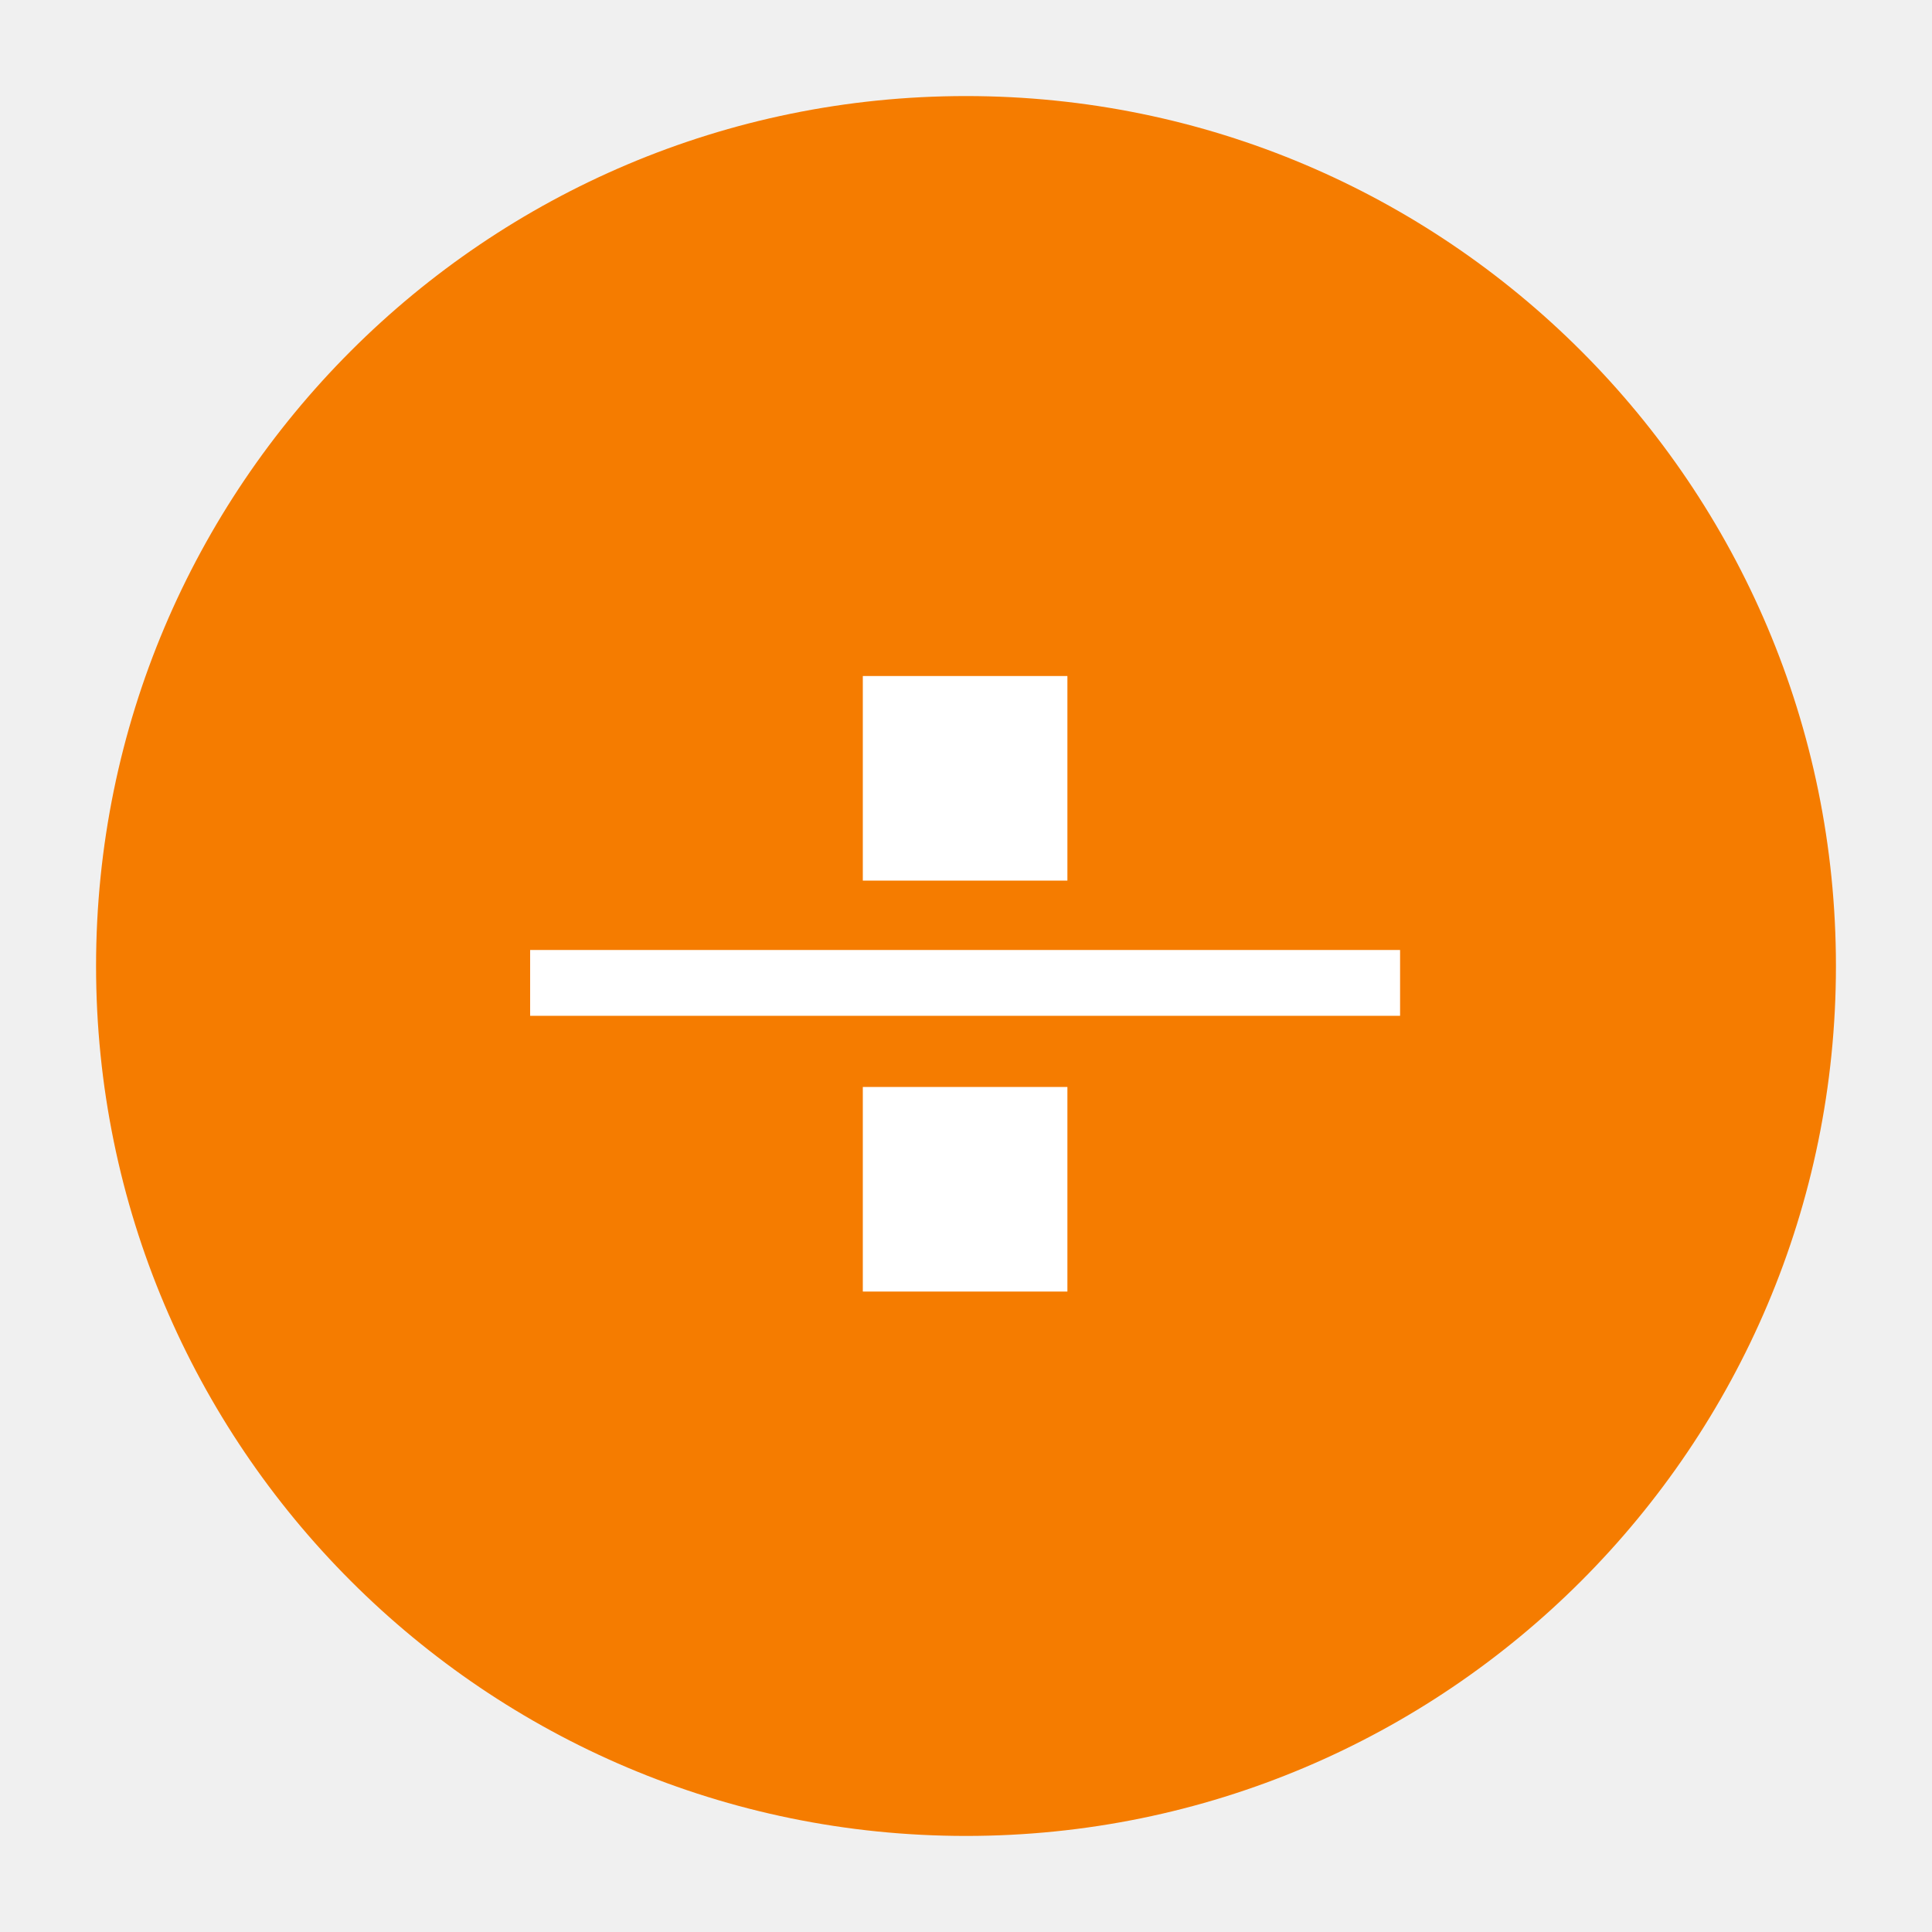
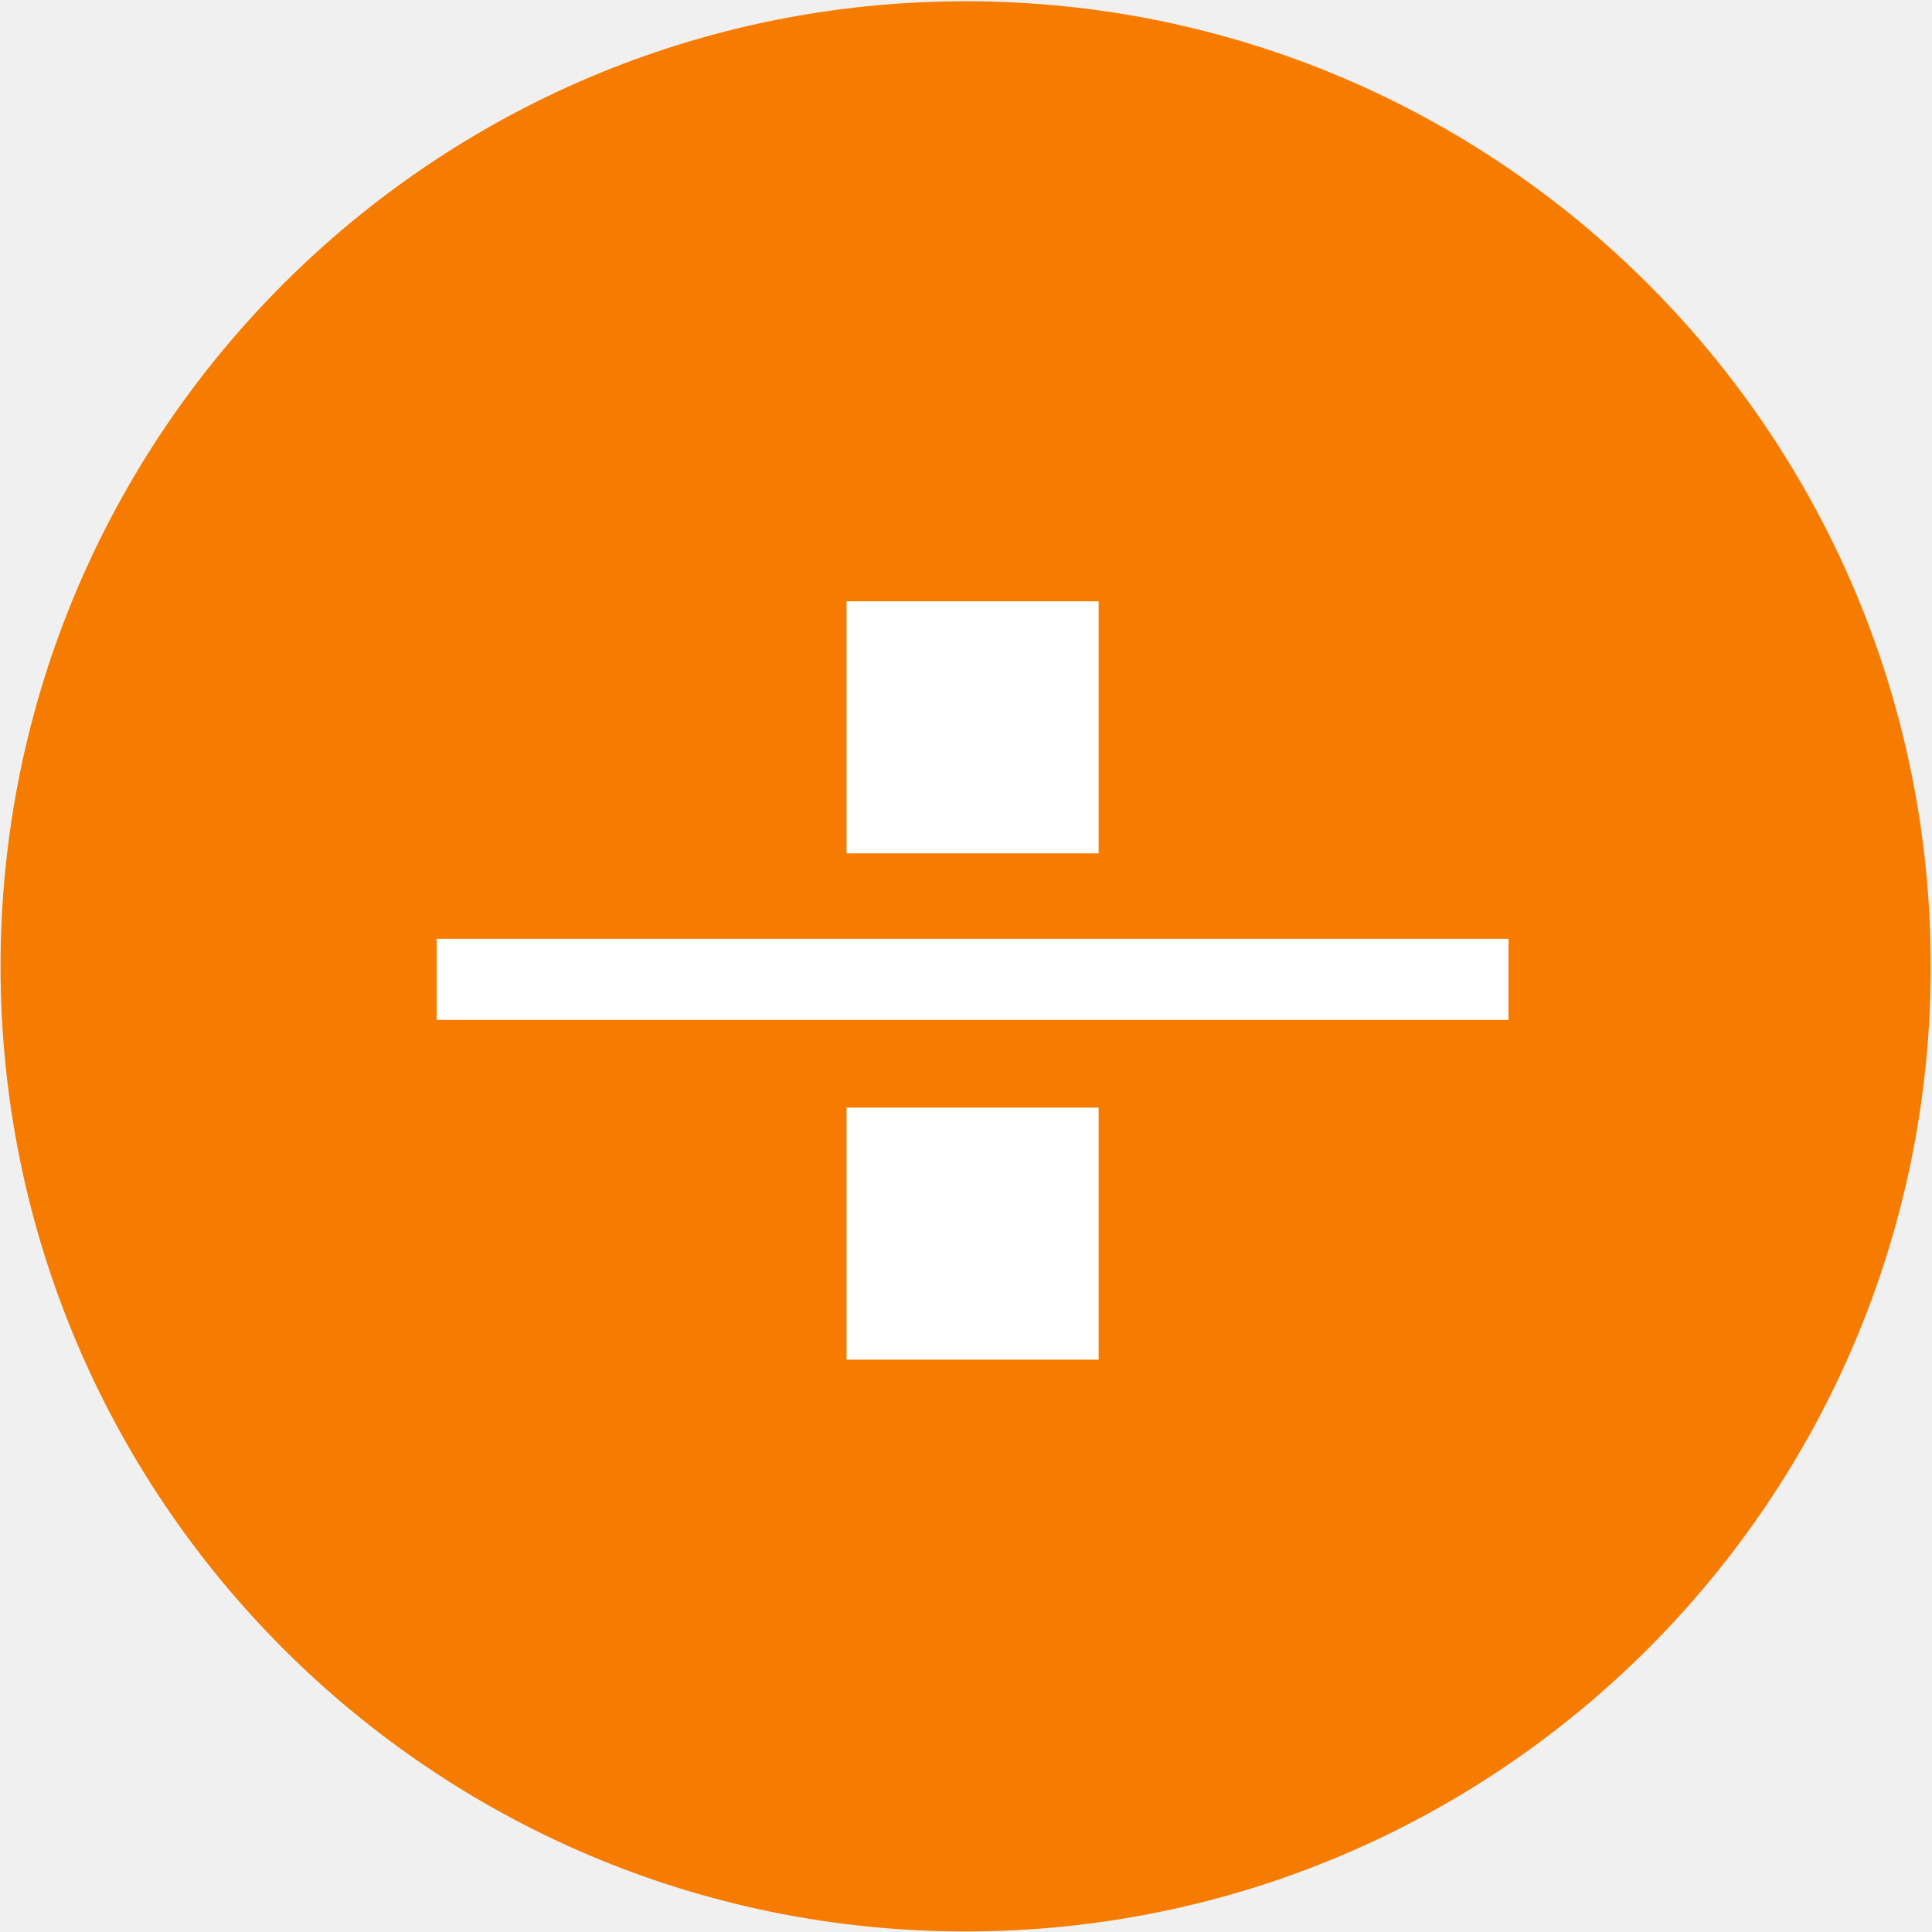
<svg xmlns="http://www.w3.org/2000/svg" version="1.1" id="Layer_1" x="0px" y="0px" viewBox="0 0 108.6 108.6" enable-background="new 0 0 108.6 108.6" xml:space="preserve">
-   <path fill="#F57C00" d="M54.3,103.2L54.3,103.2c-27,0-48.9-21.9-48.9-48.9v0c0-27,21.9-48.9,48.9-48.9h0c27,0,48.9,21.9,48.9,48.9v0  C103.2,81.3,81.3,103.2,54.3,103.2z" />
-   <path fill="#FFFFFF" d="M48.5,61.1h11.5v11.5H48.5V61.1z M60.1,38H48.5v11.5h11.5V38z M29.8,53.4v3.7l48.9,0v-3.7L29.8,53.4z" />
+   <defs id="defs9" />
+   <path d="m 54.28,108.569 0,0 c -29.953,0 -54.249,-24.295 -54.249,-54.249 l 0,0 c 0,-29.953 24.295,-54.249 54.249,-54.249 l 0,0 c 29.953,0 54.249,24.295 54.249,54.249 l 0,0 c 0,29.953 -24.295,54.249 -54.249,54.249 z" id="path3" style="fill:#f57c00" />
+   <path d="m 47.587,62.26 14.169,0 0,14.169 -14.169,0 0,-14.169 z m 14.292,-28.46 -14.292,0 0,14.169 14.169,0 0,-14.169 z m -37.331,18.973 0,4.559 60.247,0 0,-4.559 -60.247,0 z" id="path5" style="fill:#ffffff" />
</svg>
